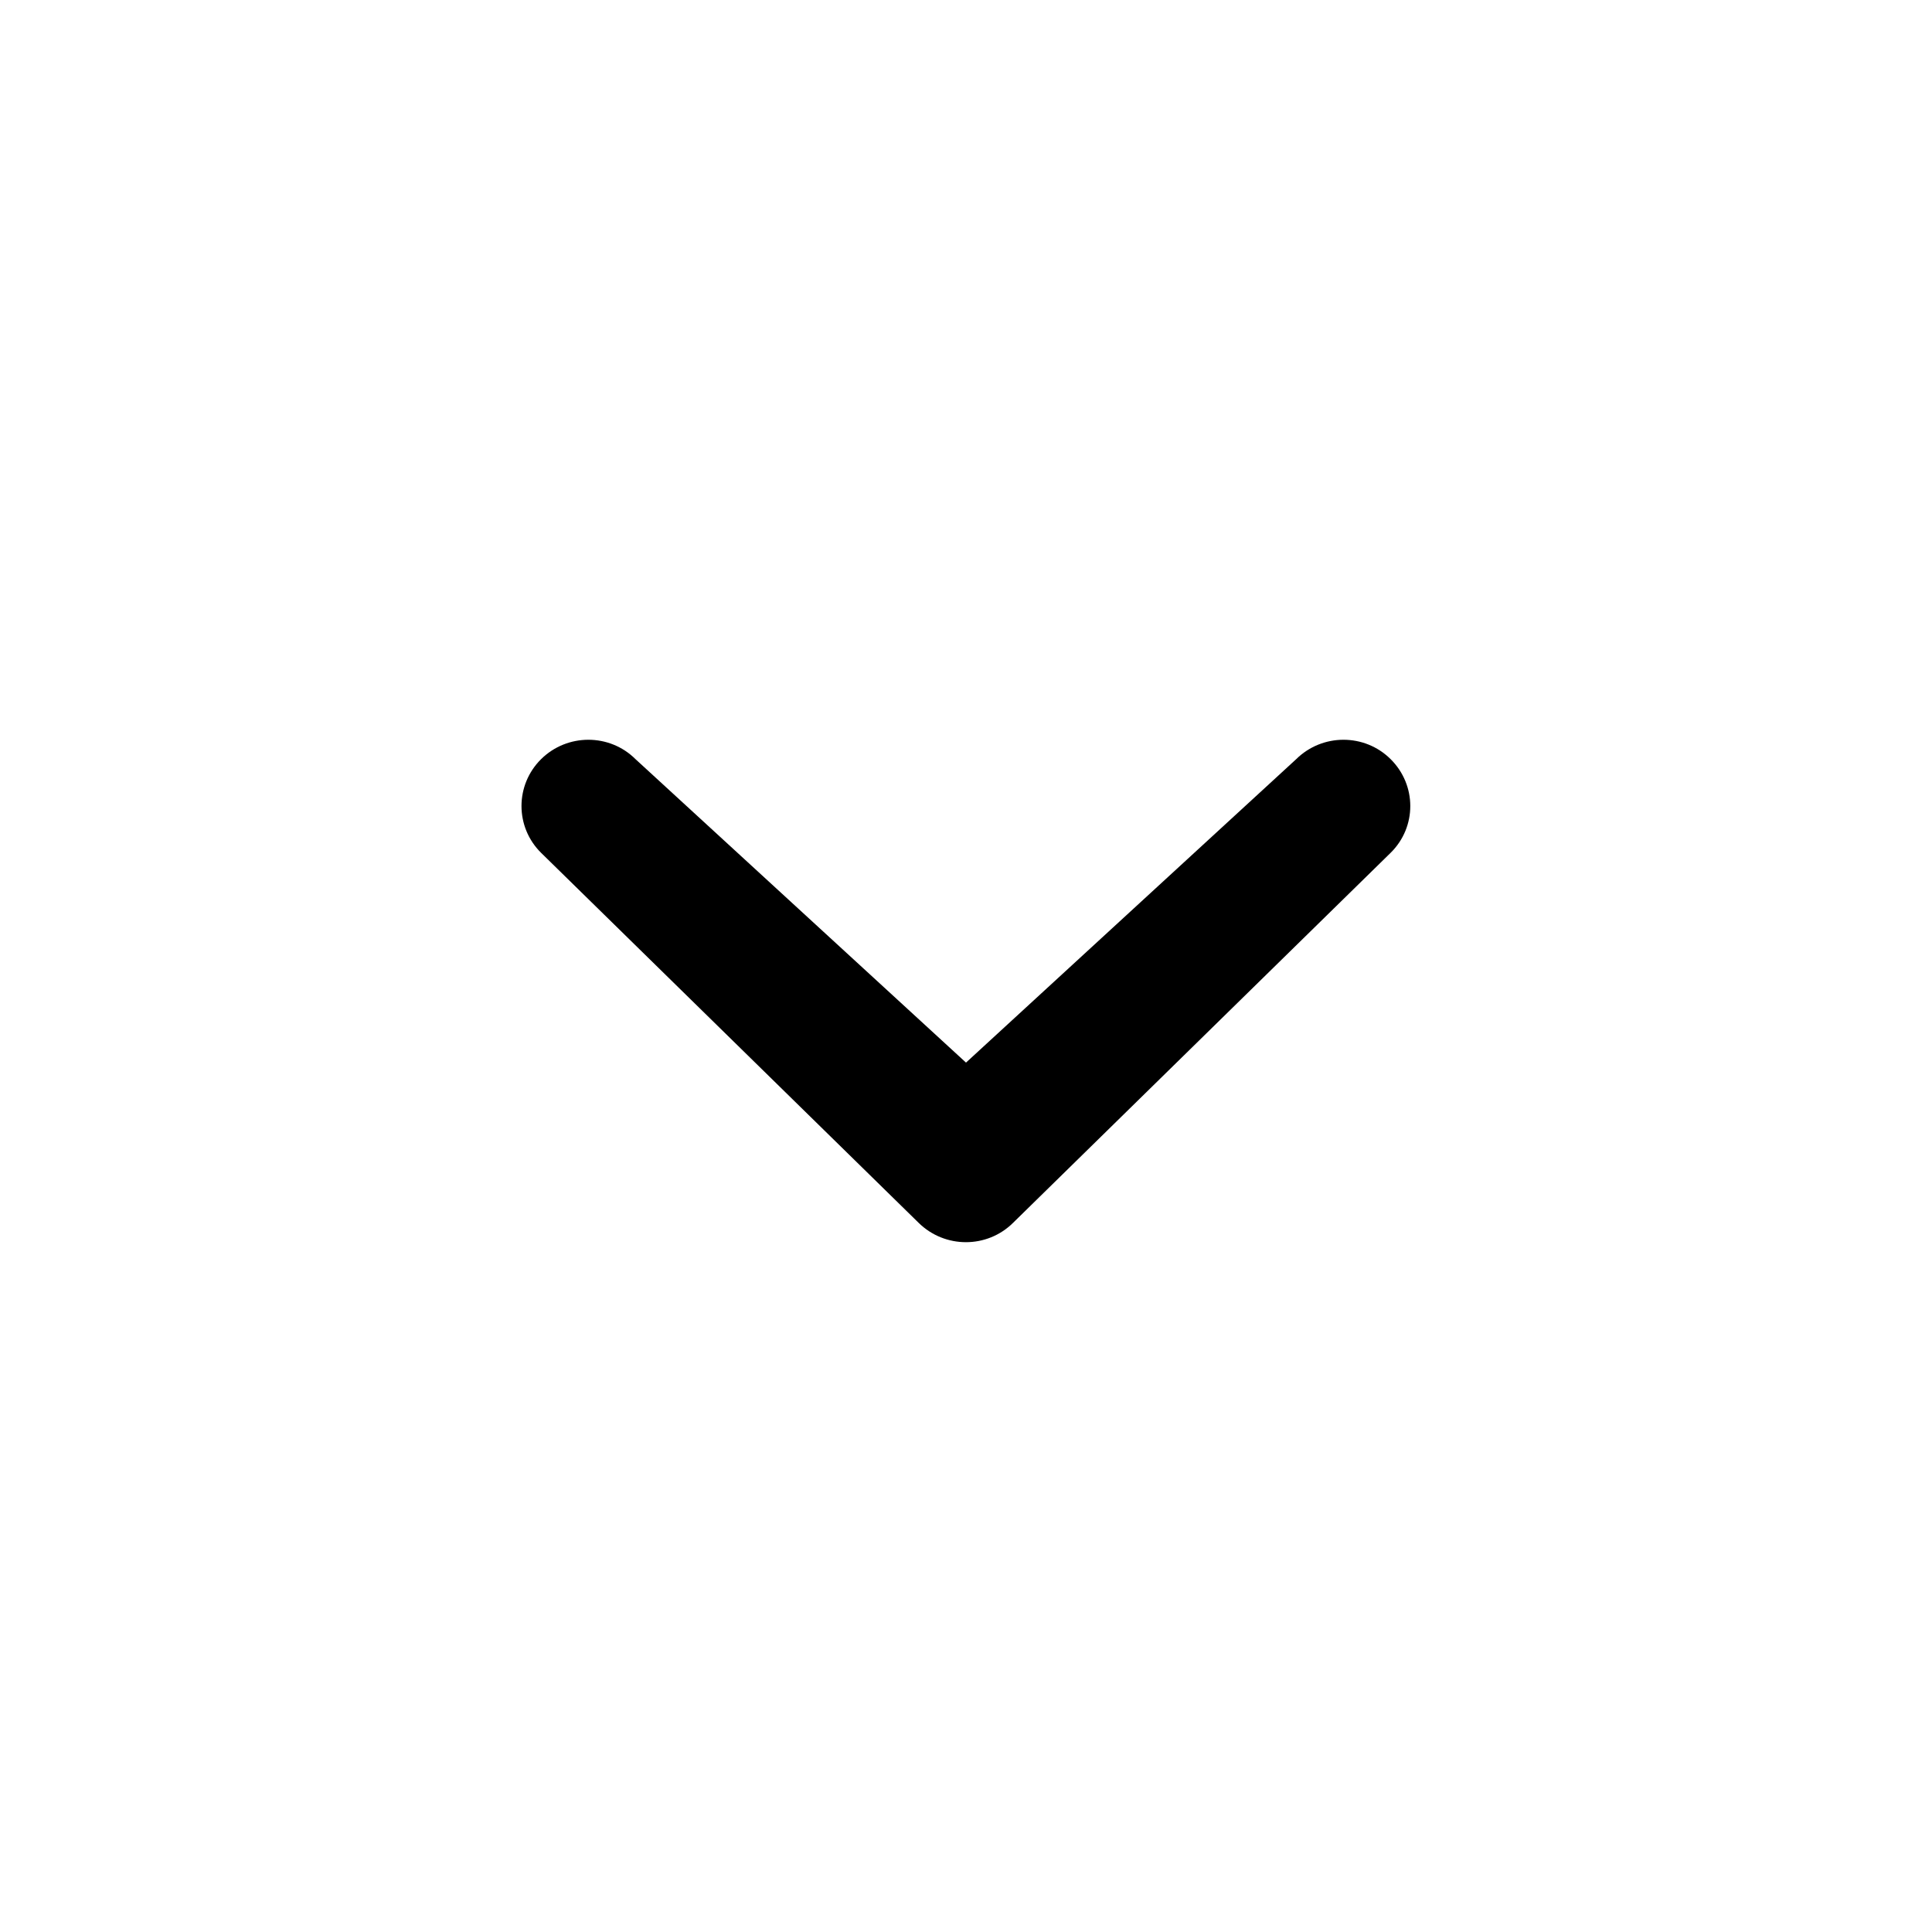
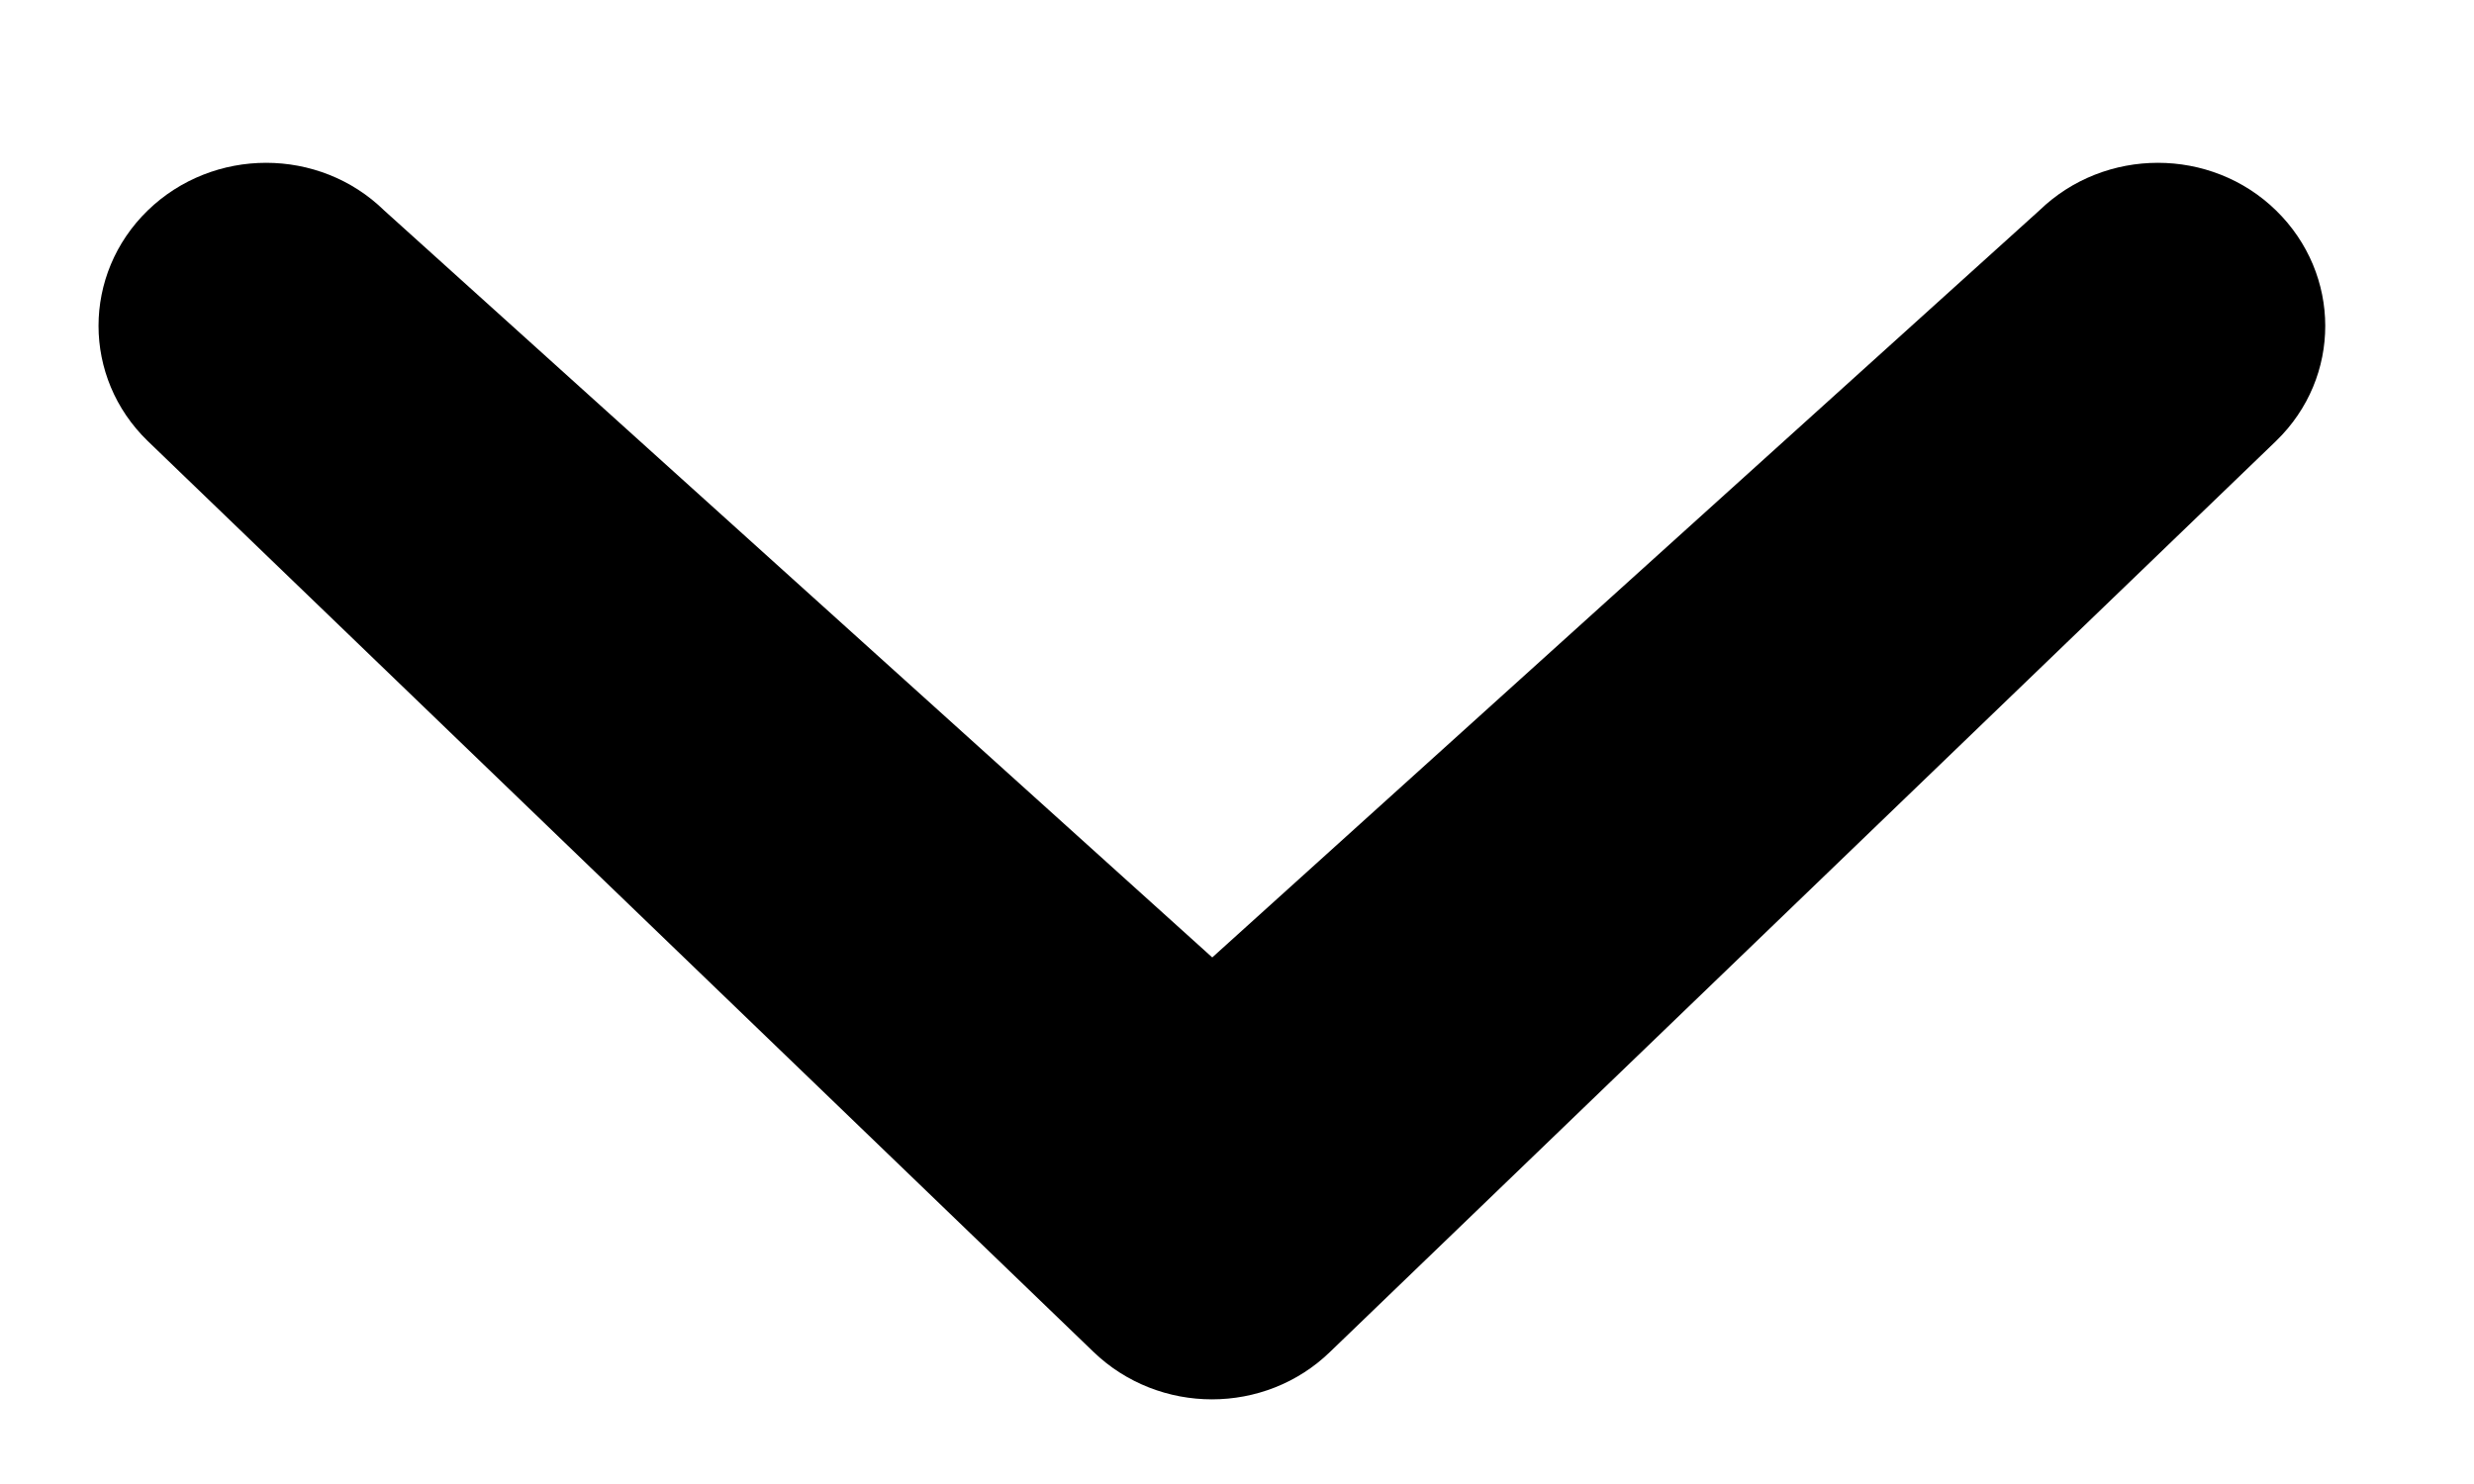
- <svg xmlns="http://www.w3.org/2000/svg" version="1.1" id="Chevron_small_down" x="0px" y="0px" viewBox="0 0 20 20" enable-background="new 0 0 20 20" xml:space="preserve">
-   <path d="M13.418,7.859c0.271-0.268,0.709-0.268,0.978,0c0.27,0.268,0.272,0.701,0,0.969l-3.908,3.83  c-0.27,0.268-0.707,0.268-0.979,0l-3.908-3.83c-0.27-0.267-0.27-0.701,0-0.969c0.271-0.268,0.709-0.268,0.978,0L10,11L13.418,7.859z  " />
+ <svg xmlns="http://www.w3.org/2000/svg" width="10" height="6" viewBox="0 0 10 6">
+   <path fill="#000000" fill-rule="evenodd" d="M8.243,0.851 C8.508,0.594 8.937,0.594 9.2,0.851 C9.464,1.109 9.466,1.525 9.2,1.783 L5.377,5.465 C5.113,5.722 4.685,5.722 4.419,5.465 L0.597,1.783 C0.332,1.526 0.332,1.109 0.597,0.851 C0.862,0.594 1.29,0.594 1.553,0.851 L4.9,3.871 L8.243,0.851 Z" />
</svg>
